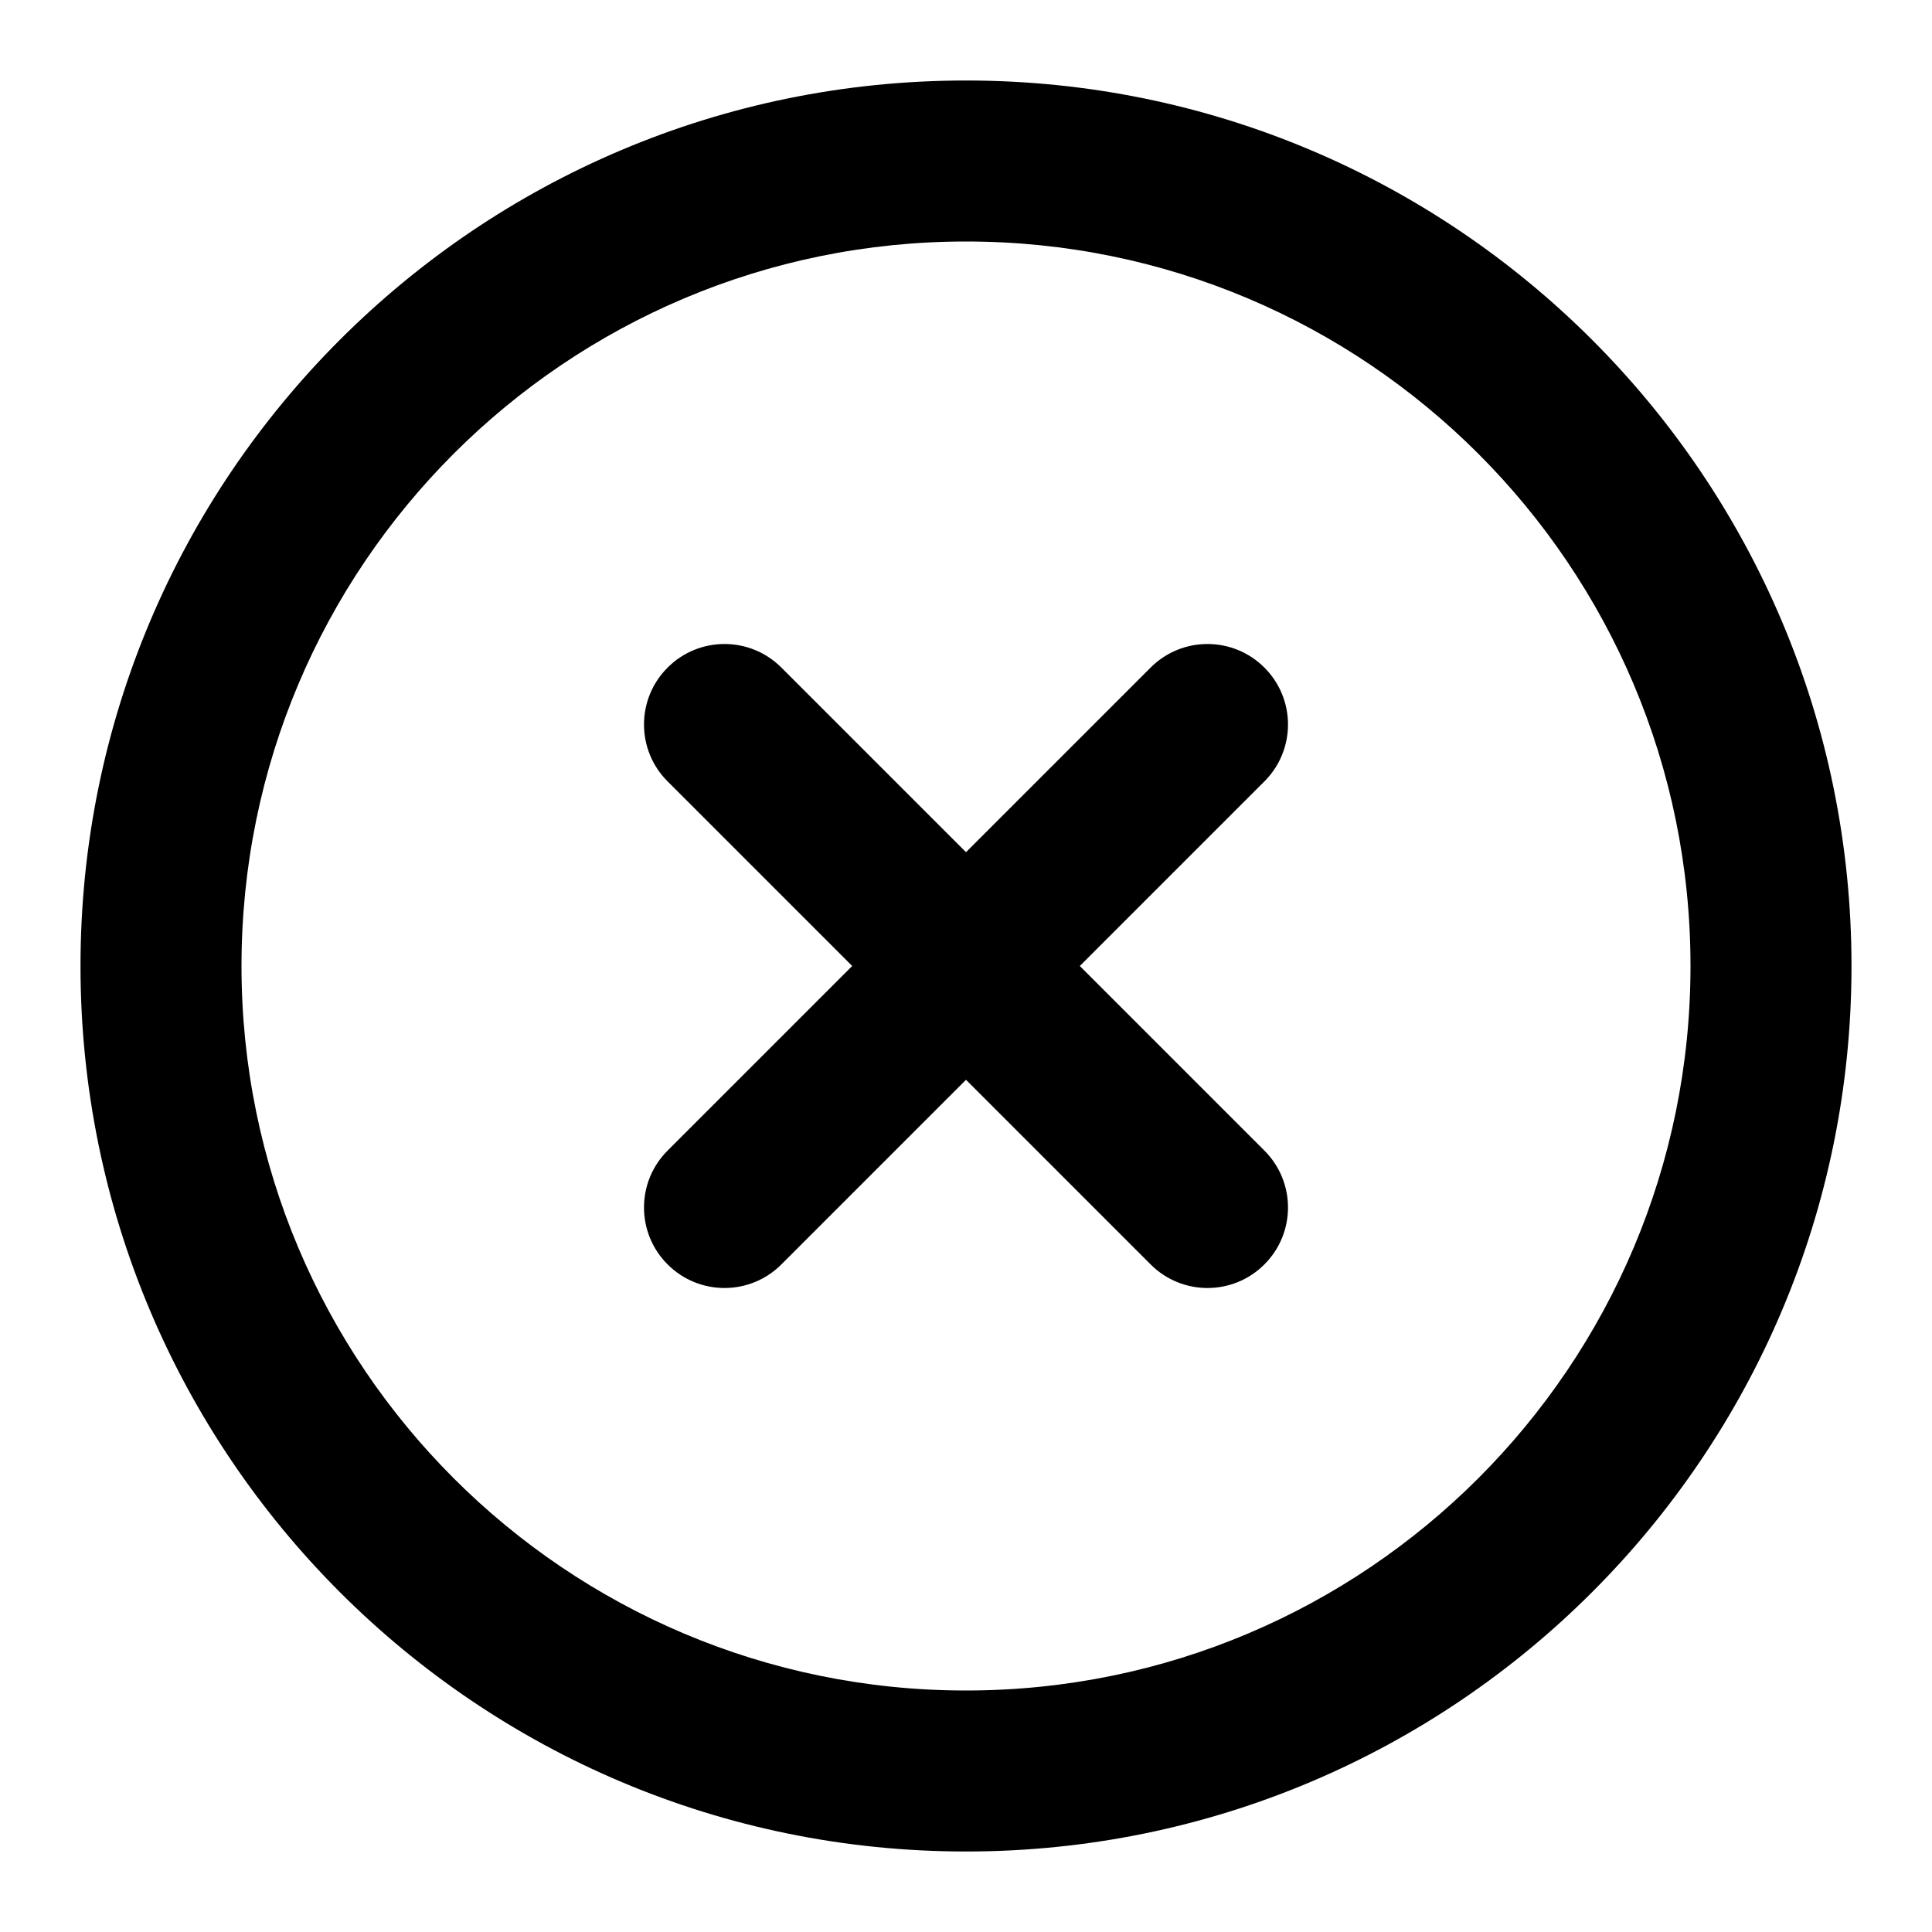
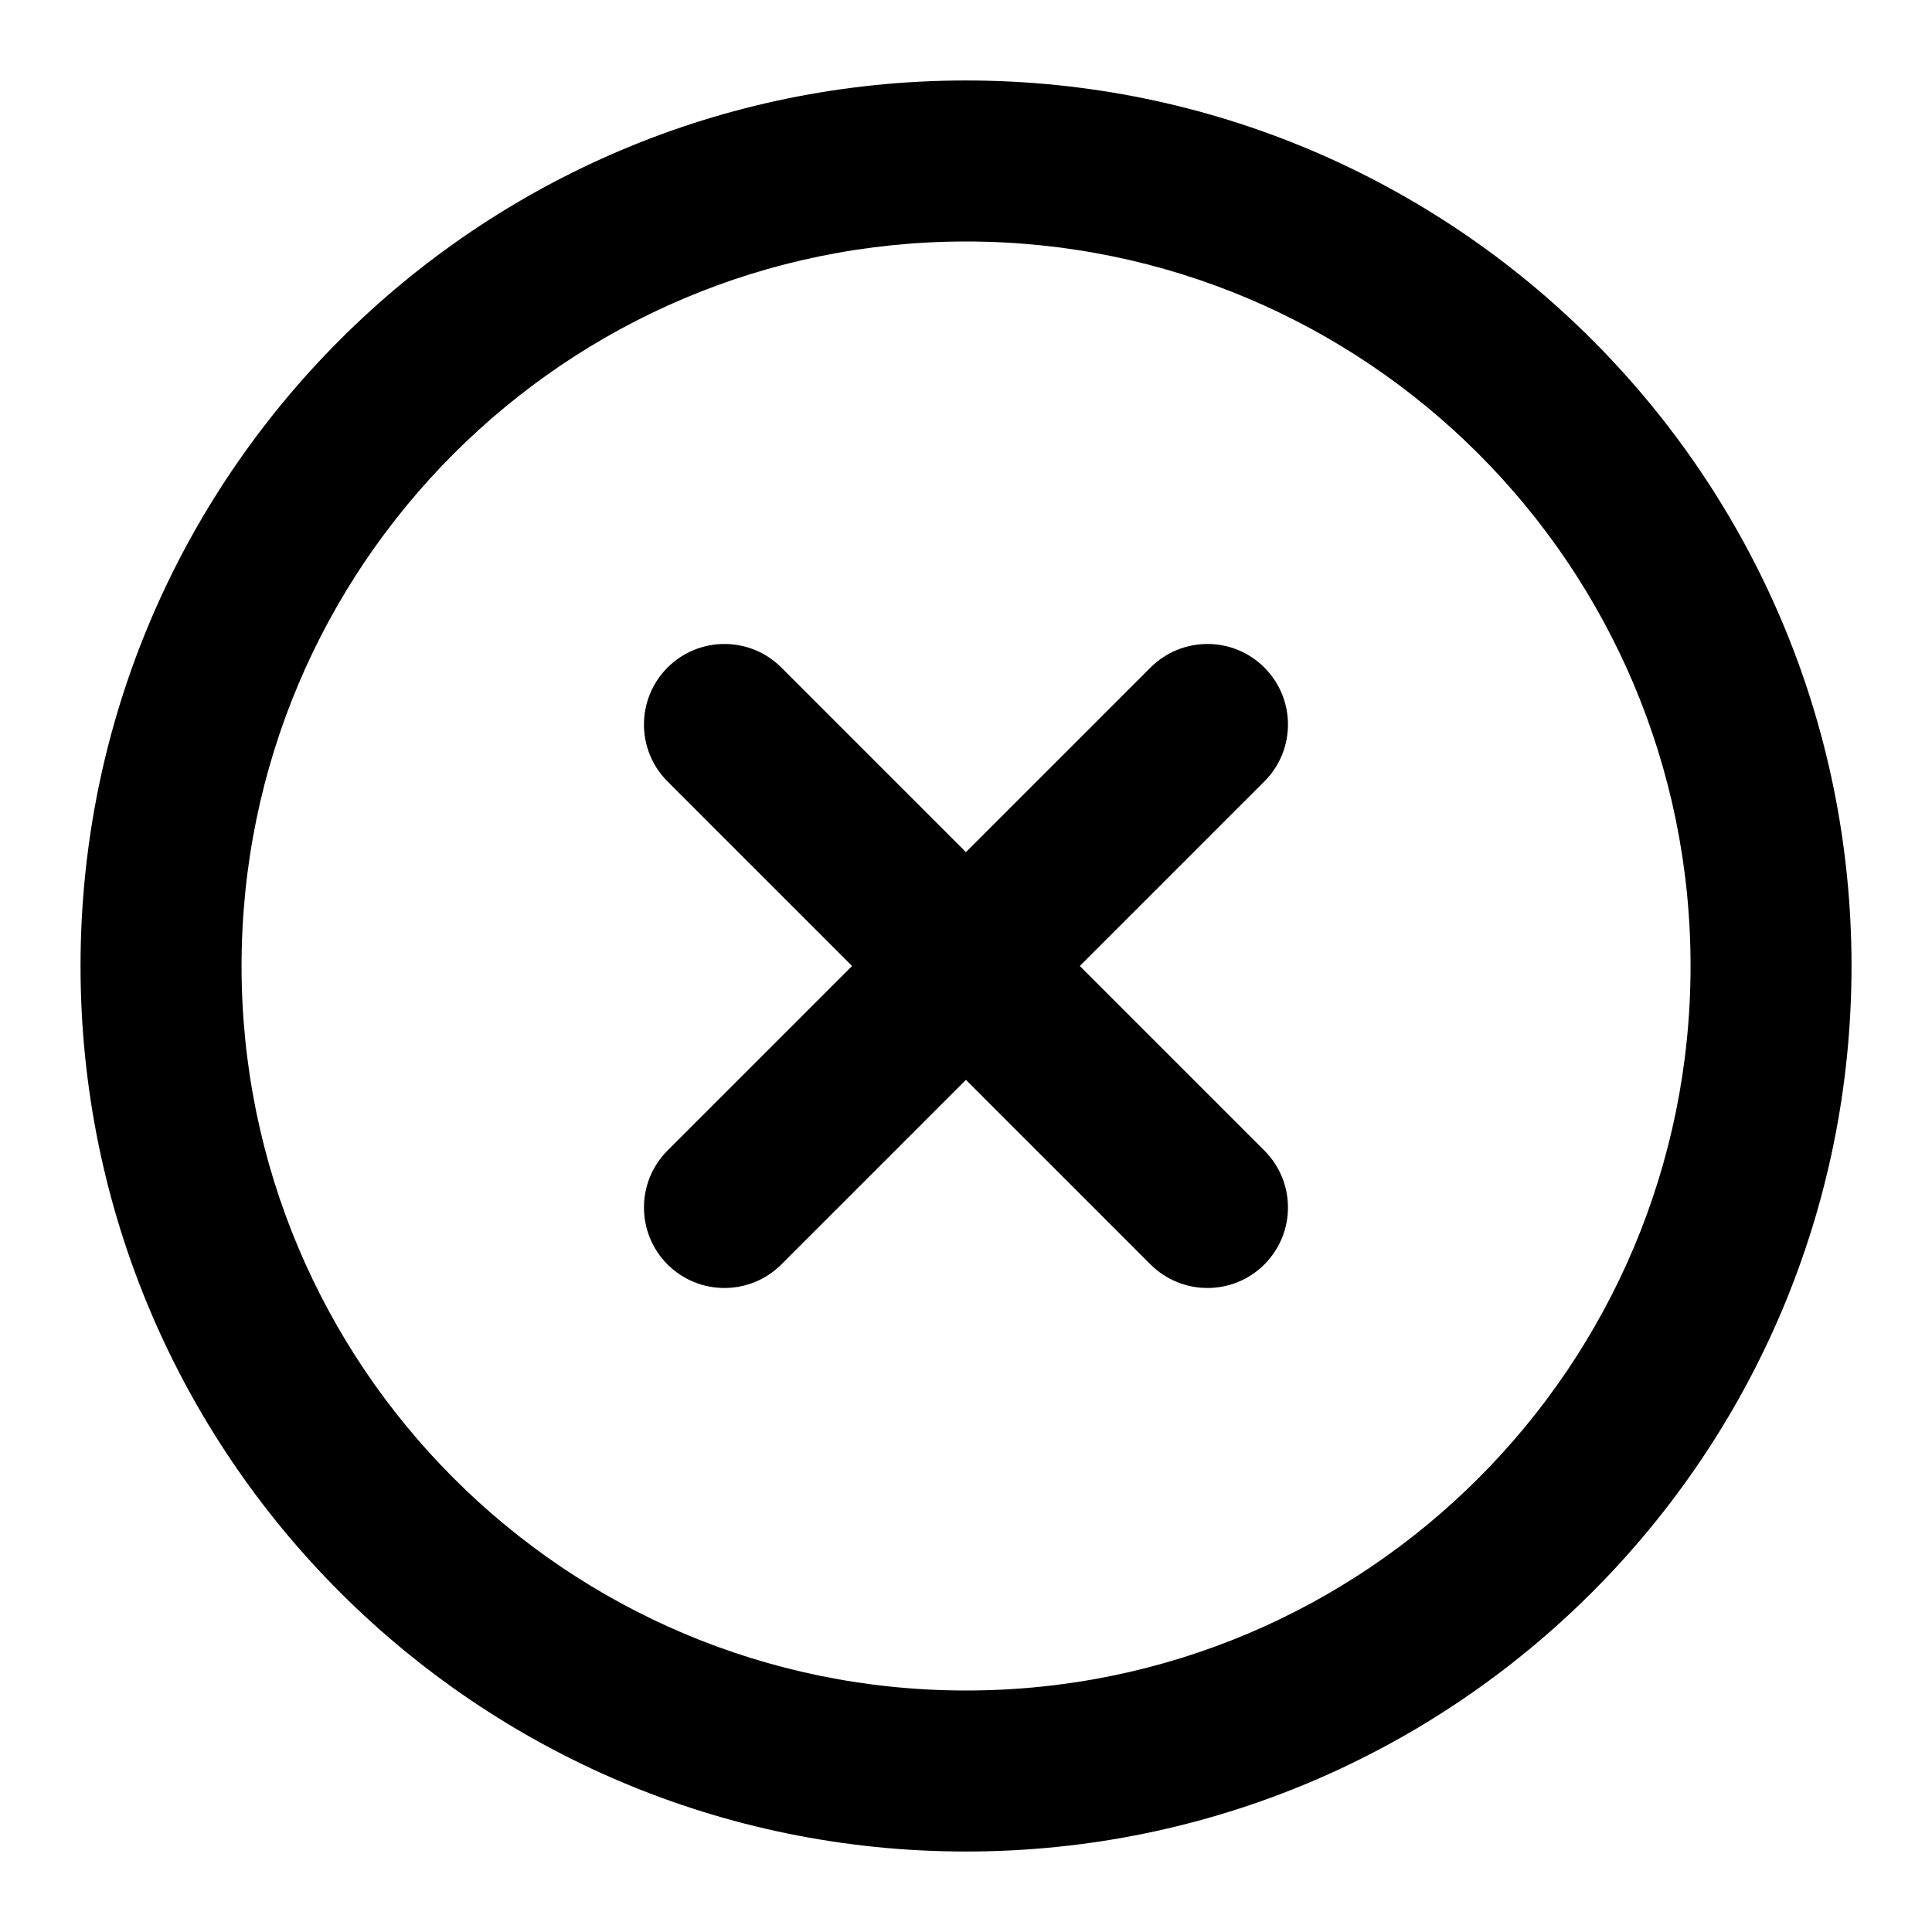
- <svg xmlns="http://www.w3.org/2000/svg" width="42" height="42" viewBox="0 0 42 42" fill="none">
-   <path fillRule="evenodd" clipRule="evenodd" d="M21 5.25C12.302 5.25 5.25 12.302 5.25 21C5.25 29.698 12.302 36.75 21 36.75C29.698 36.75 36.75 29.698 36.75 21C36.75 12.302 29.698 5.25 21 5.25ZM1.75 21C1.75 10.368 10.368 1.75 21 1.75C31.631 1.75 40.25 10.368 40.25 21C40.25 31.631 31.631 40.25 21 40.25C10.368 40.25 1.75 31.631 1.75 21Z" fill="black" />
-   <path fillRule="evenodd" clipRule="evenodd" d="M27.487 14.513C28.171 15.196 28.171 16.304 27.487 16.987L16.987 27.487C16.304 28.171 15.196 28.171 14.513 27.487C13.829 26.804 13.829 25.696 14.513 25.013L25.013 14.513C25.696 13.829 26.804 13.829 27.487 14.513Z" fill="black" />
-   <path fillRule="evenodd" clipRule="evenodd" d="M14.513 14.513C15.196 13.829 16.304 13.829 16.987 14.513L27.487 25.013C28.171 25.696 28.171 26.804 27.487 27.487C26.804 28.171 25.696 28.171 25.013 27.487L14.513 16.987C13.829 16.304 13.829 15.196 14.513 14.513Z" fill="black" />
+ <svg xmlns="http://www.w3.org/2000/svg" width="32" height="32" viewBox="0 0 32 32" fill="none">
+   <path fill-rule="evenodd" clip-rule="evenodd" d="M16.001 4C9.373 4 4.001 9.373 4.001 16C4.001 22.628 9.373 28 16.001 28C22.628 28 28.001 22.628 28.001 16C28.001 9.373 22.628 4 16.001 4ZM1.334 16C1.334 7.9 7.9 1.333 16.001 1.333C24.101 1.333 30.667 7.9 30.667 16C30.667 24.1 24.101 30.667 16.001 30.667C7.9 30.667 1.334 24.1 1.334 16Z" fill="black" />
+   <path fill-rule="evenodd" clip-rule="evenodd" d="M20.942 11.057C21.463 11.578 21.463 12.422 20.942 12.943L12.942 20.943C12.421 21.463 11.577 21.463 11.056 20.943C10.536 20.422 10.536 19.578 11.056 19.057L19.056 11.057C19.577 10.536 20.422 10.536 20.942 11.057Z" fill="black" />
+   <path fill-rule="evenodd" clip-rule="evenodd" d="M11.056 11.057C11.577 10.536 12.421 10.536 12.942 11.057L20.942 19.057C21.463 19.578 21.463 20.422 20.942 20.943C20.422 21.463 19.577 21.463 19.056 20.943L11.056 12.943C10.536 12.422 10.536 11.578 11.056 11.057Z" fill="black" />
</svg>
